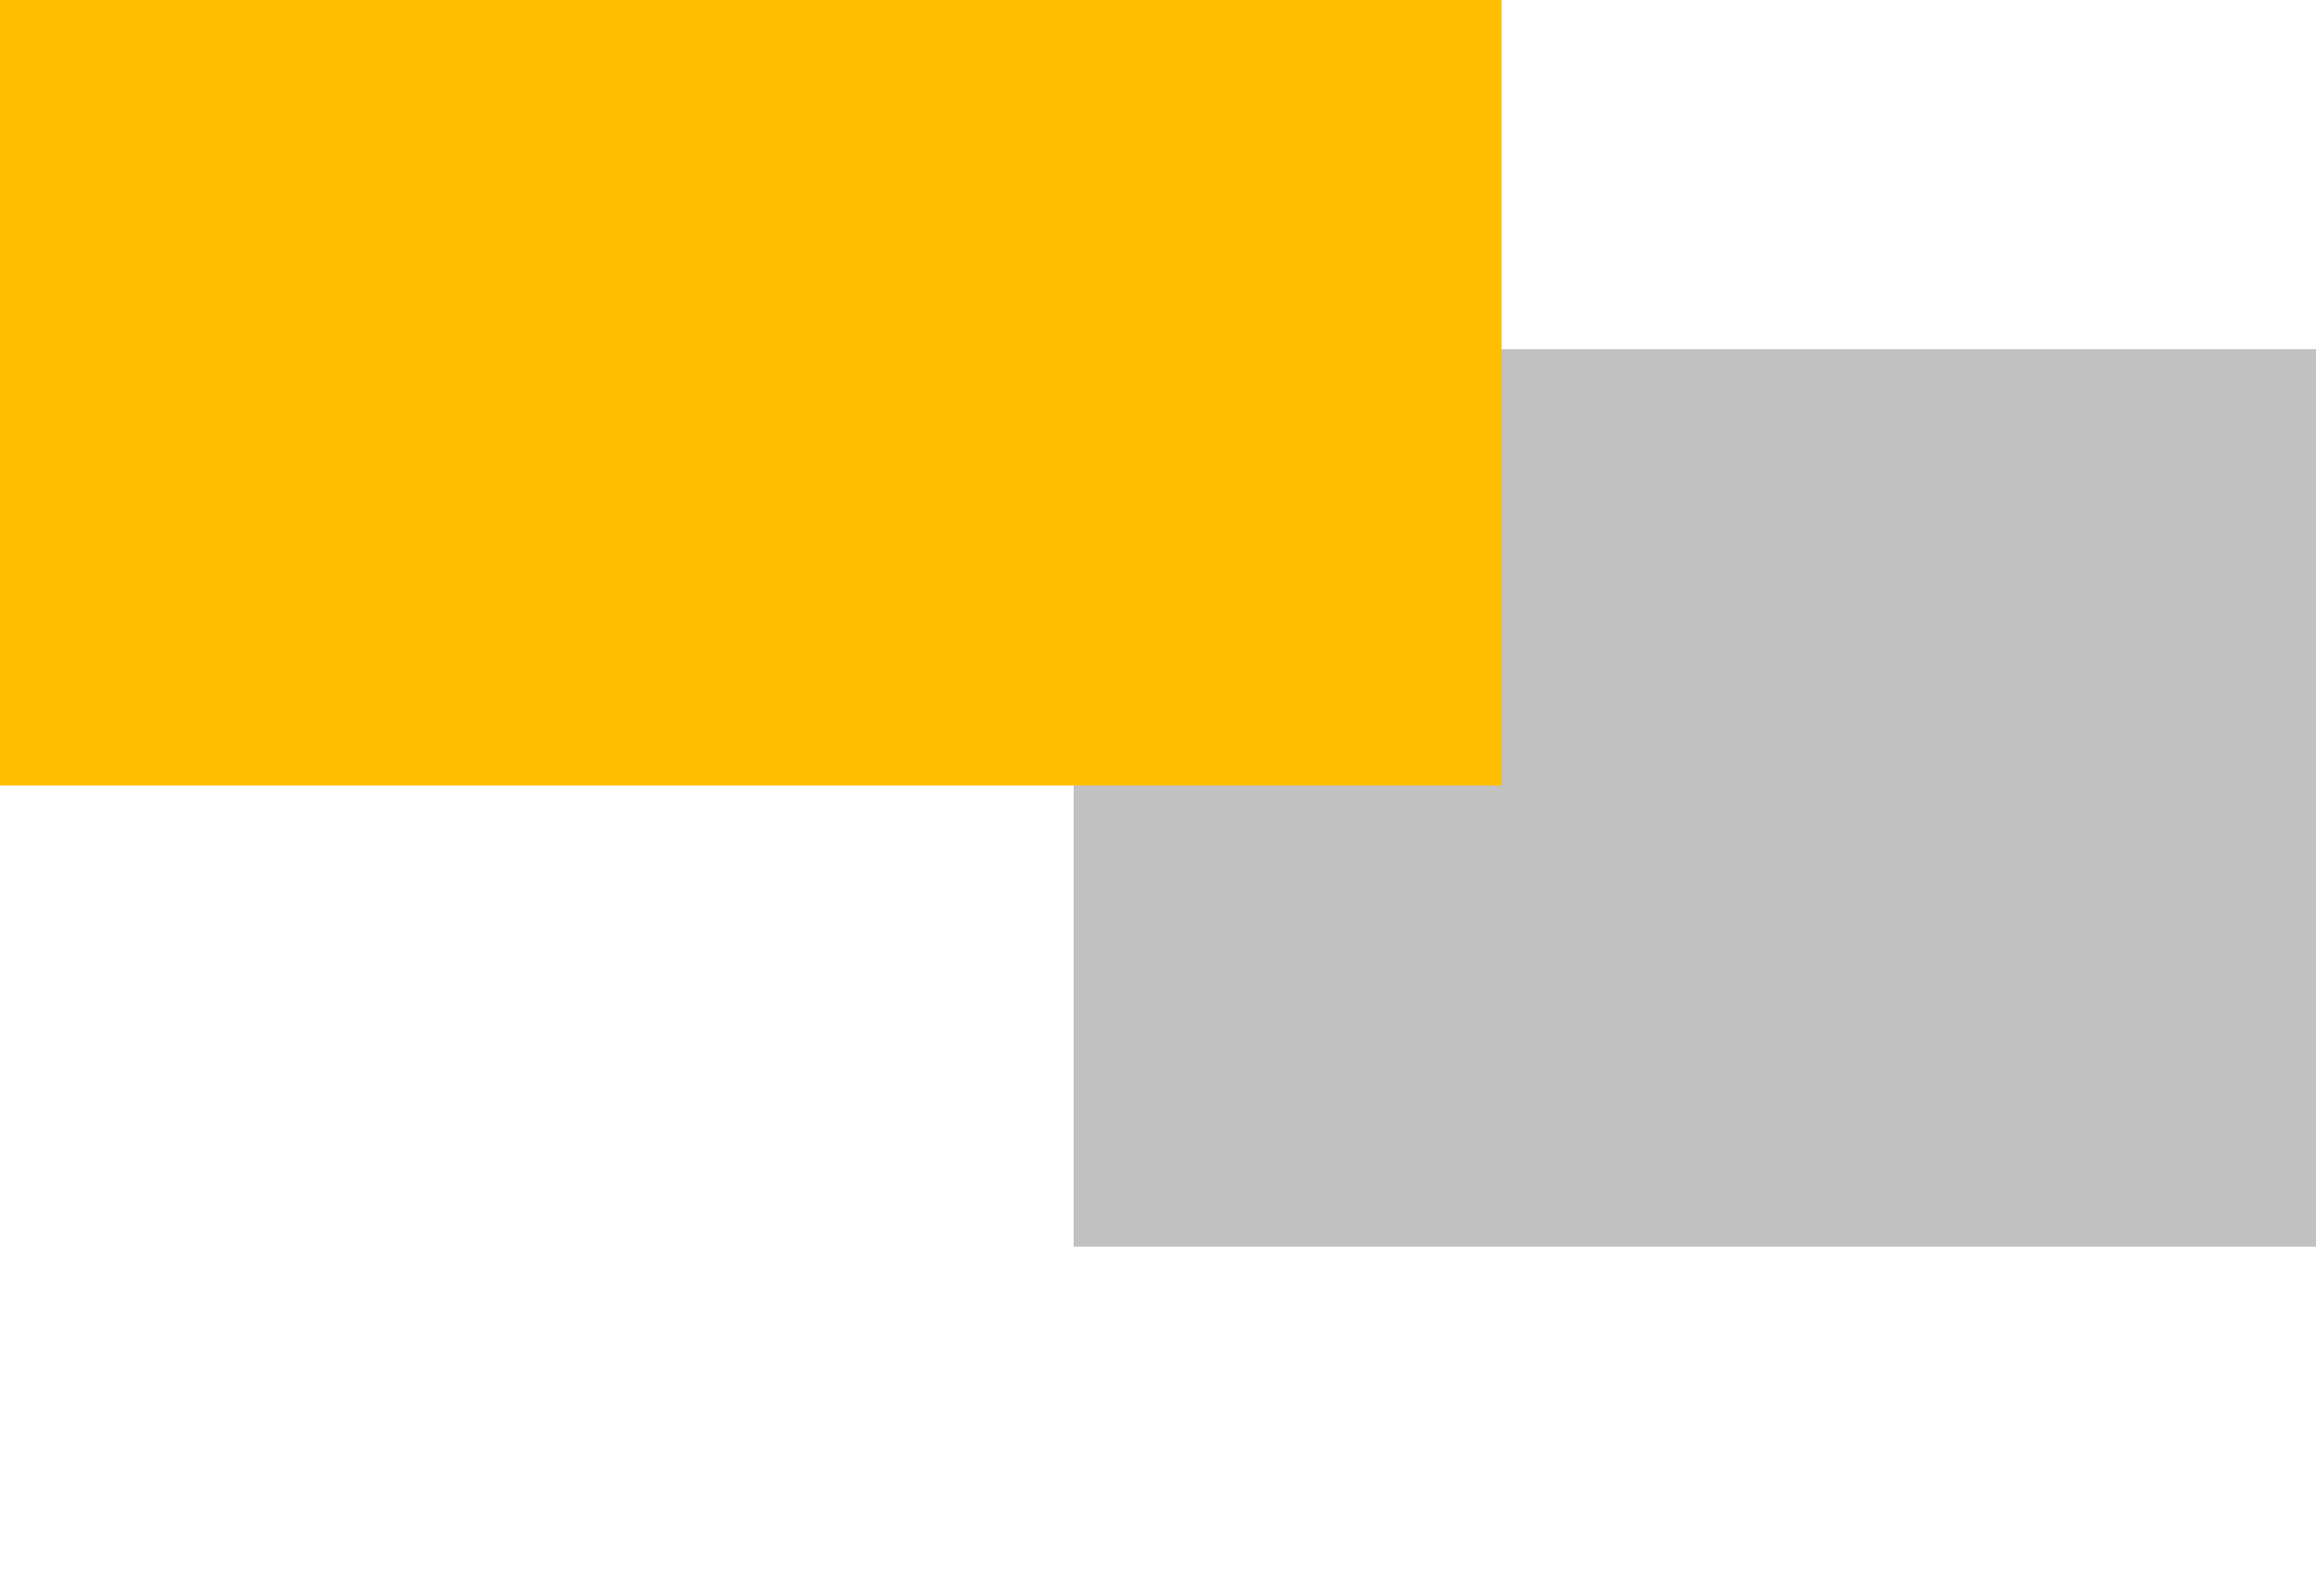
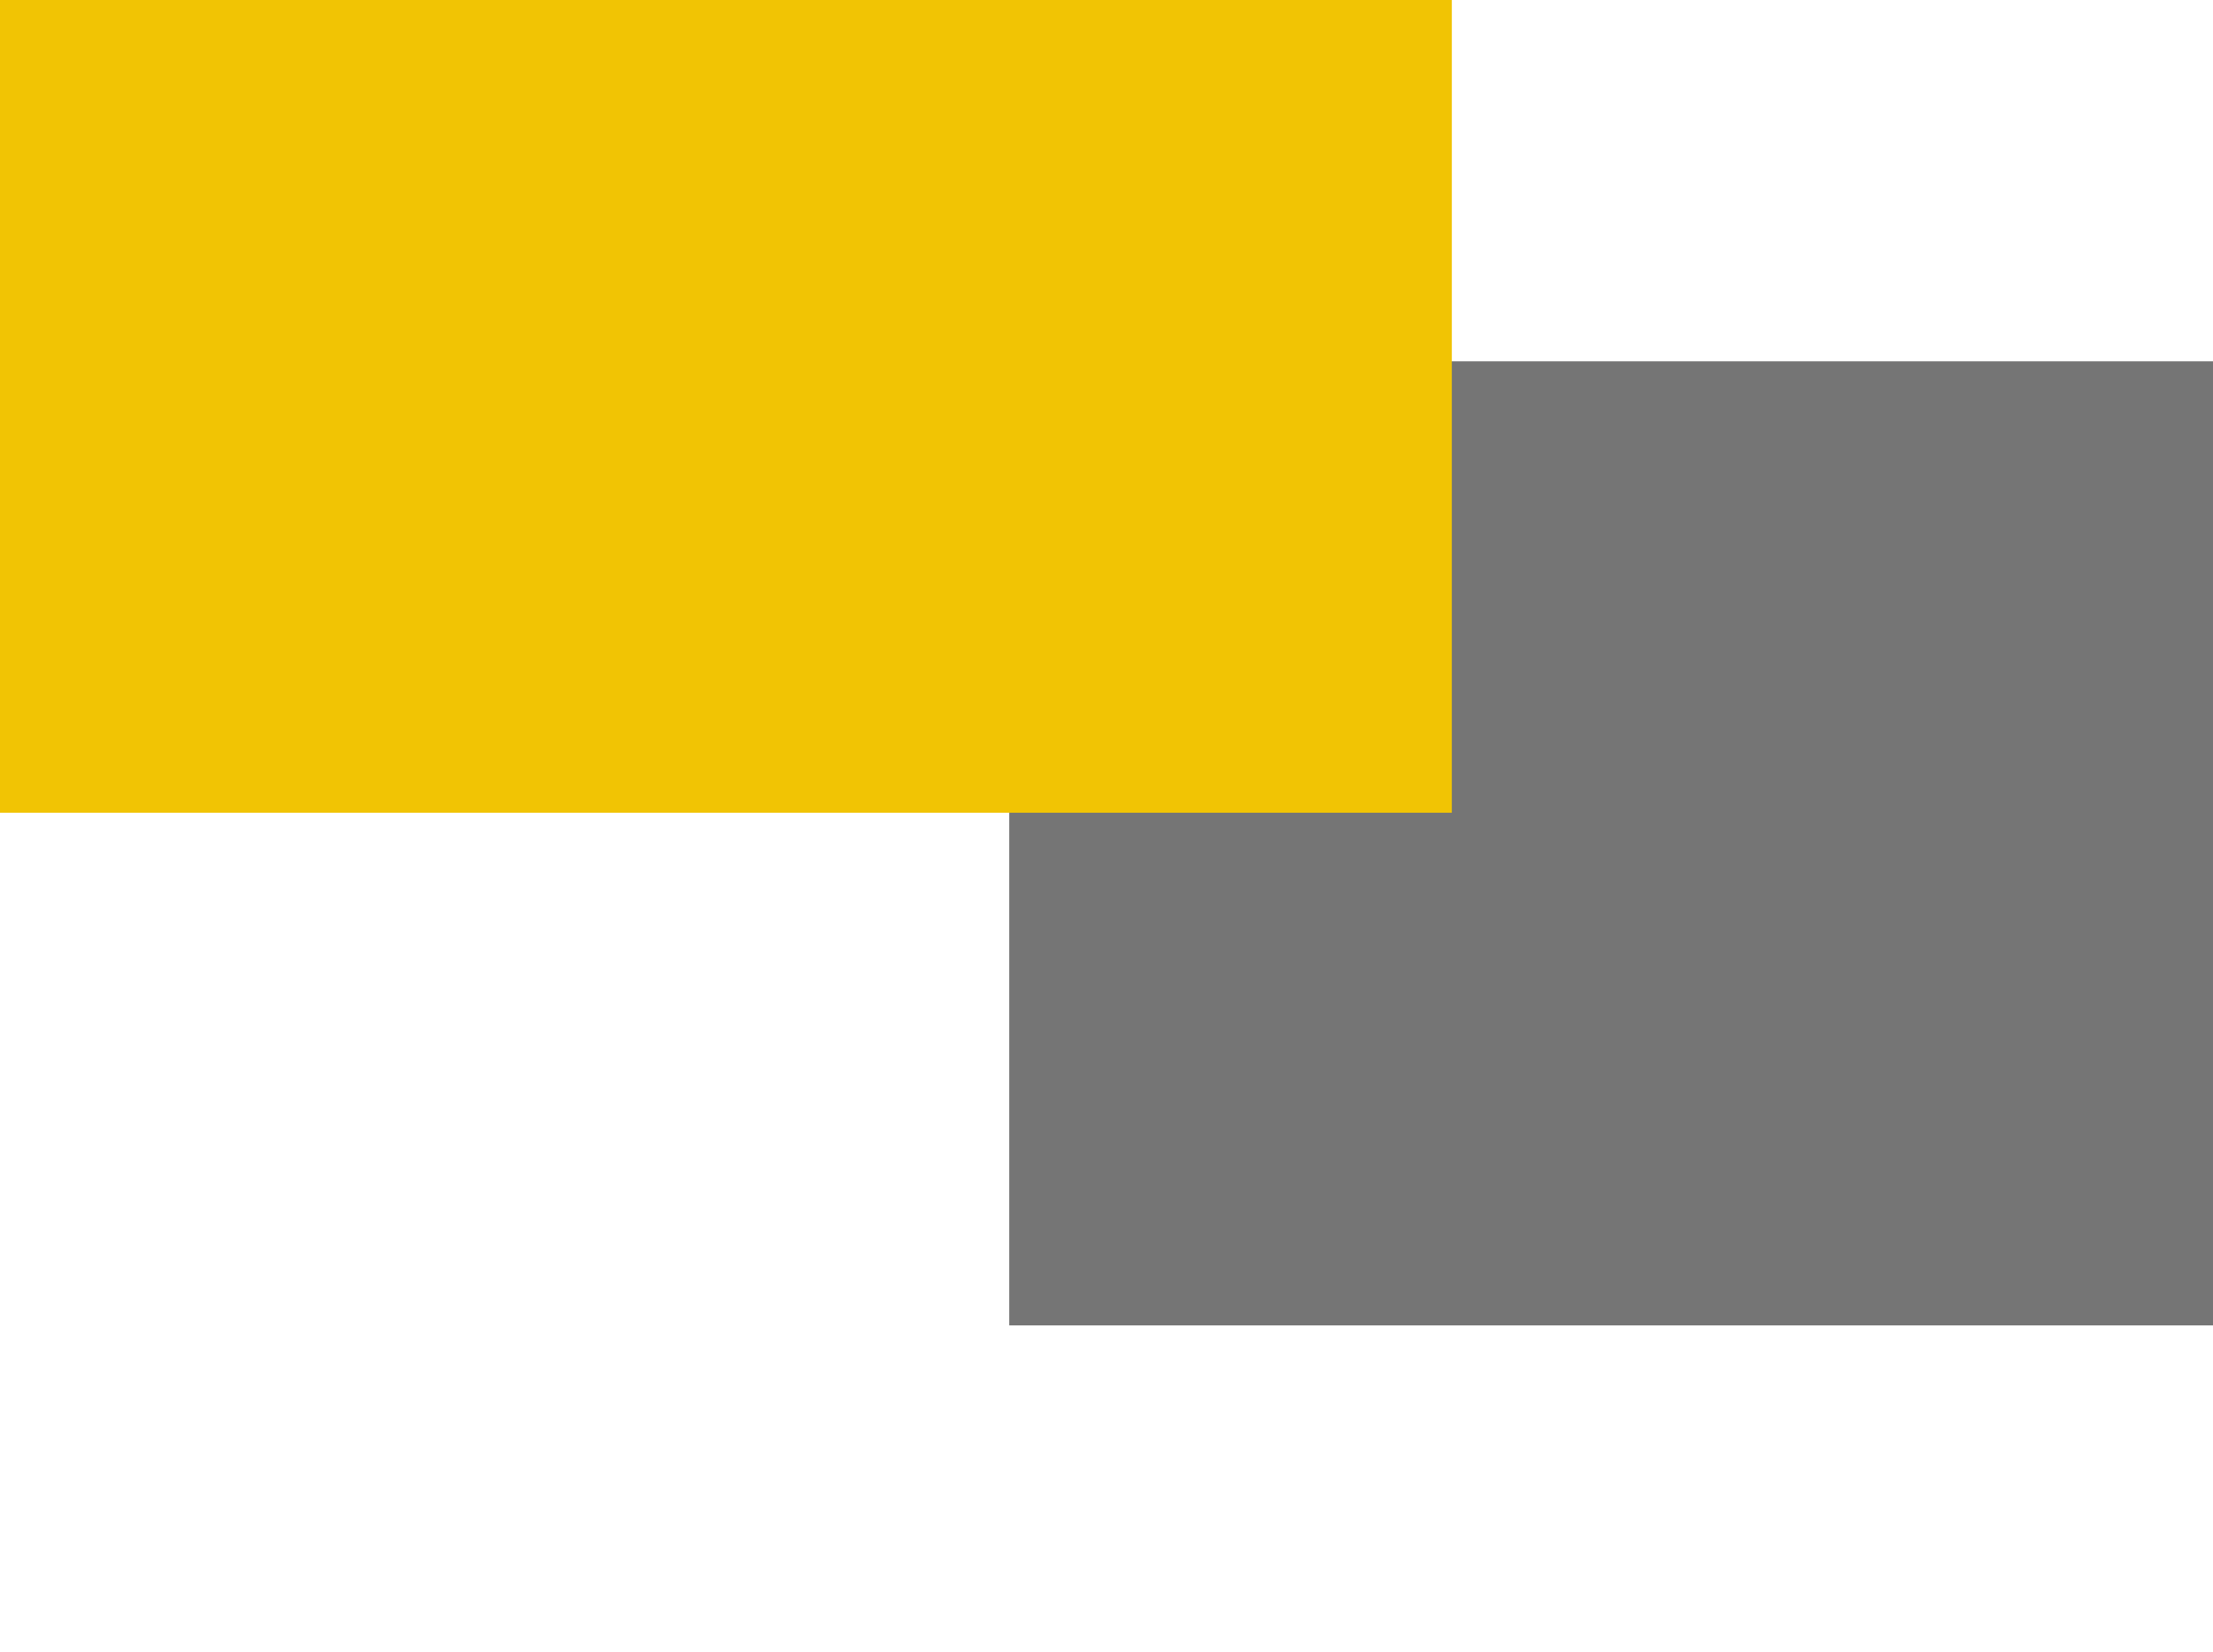
- <svg xmlns="http://www.w3.org/2000/svg" width="4655" height="3208" viewBox="0 0 4655 3208" fill="none">
-   <rect x="2158" y="702" width="2497" height="1804" fill="#C1C1C1" />
-   <rect width="3018" height="1579" fill="#FFBF00" />
+ <svg xmlns="http://www.w3.org/2000/svg" width="4300" height="3208" viewBox="0 0 4300 3208" fill="none">
+   <rect x="1961" y="702" width="2339" height="1873" fill="#757575" />
+   <rect width="2821" height="1579" fill="#F1C404" />
</svg>
